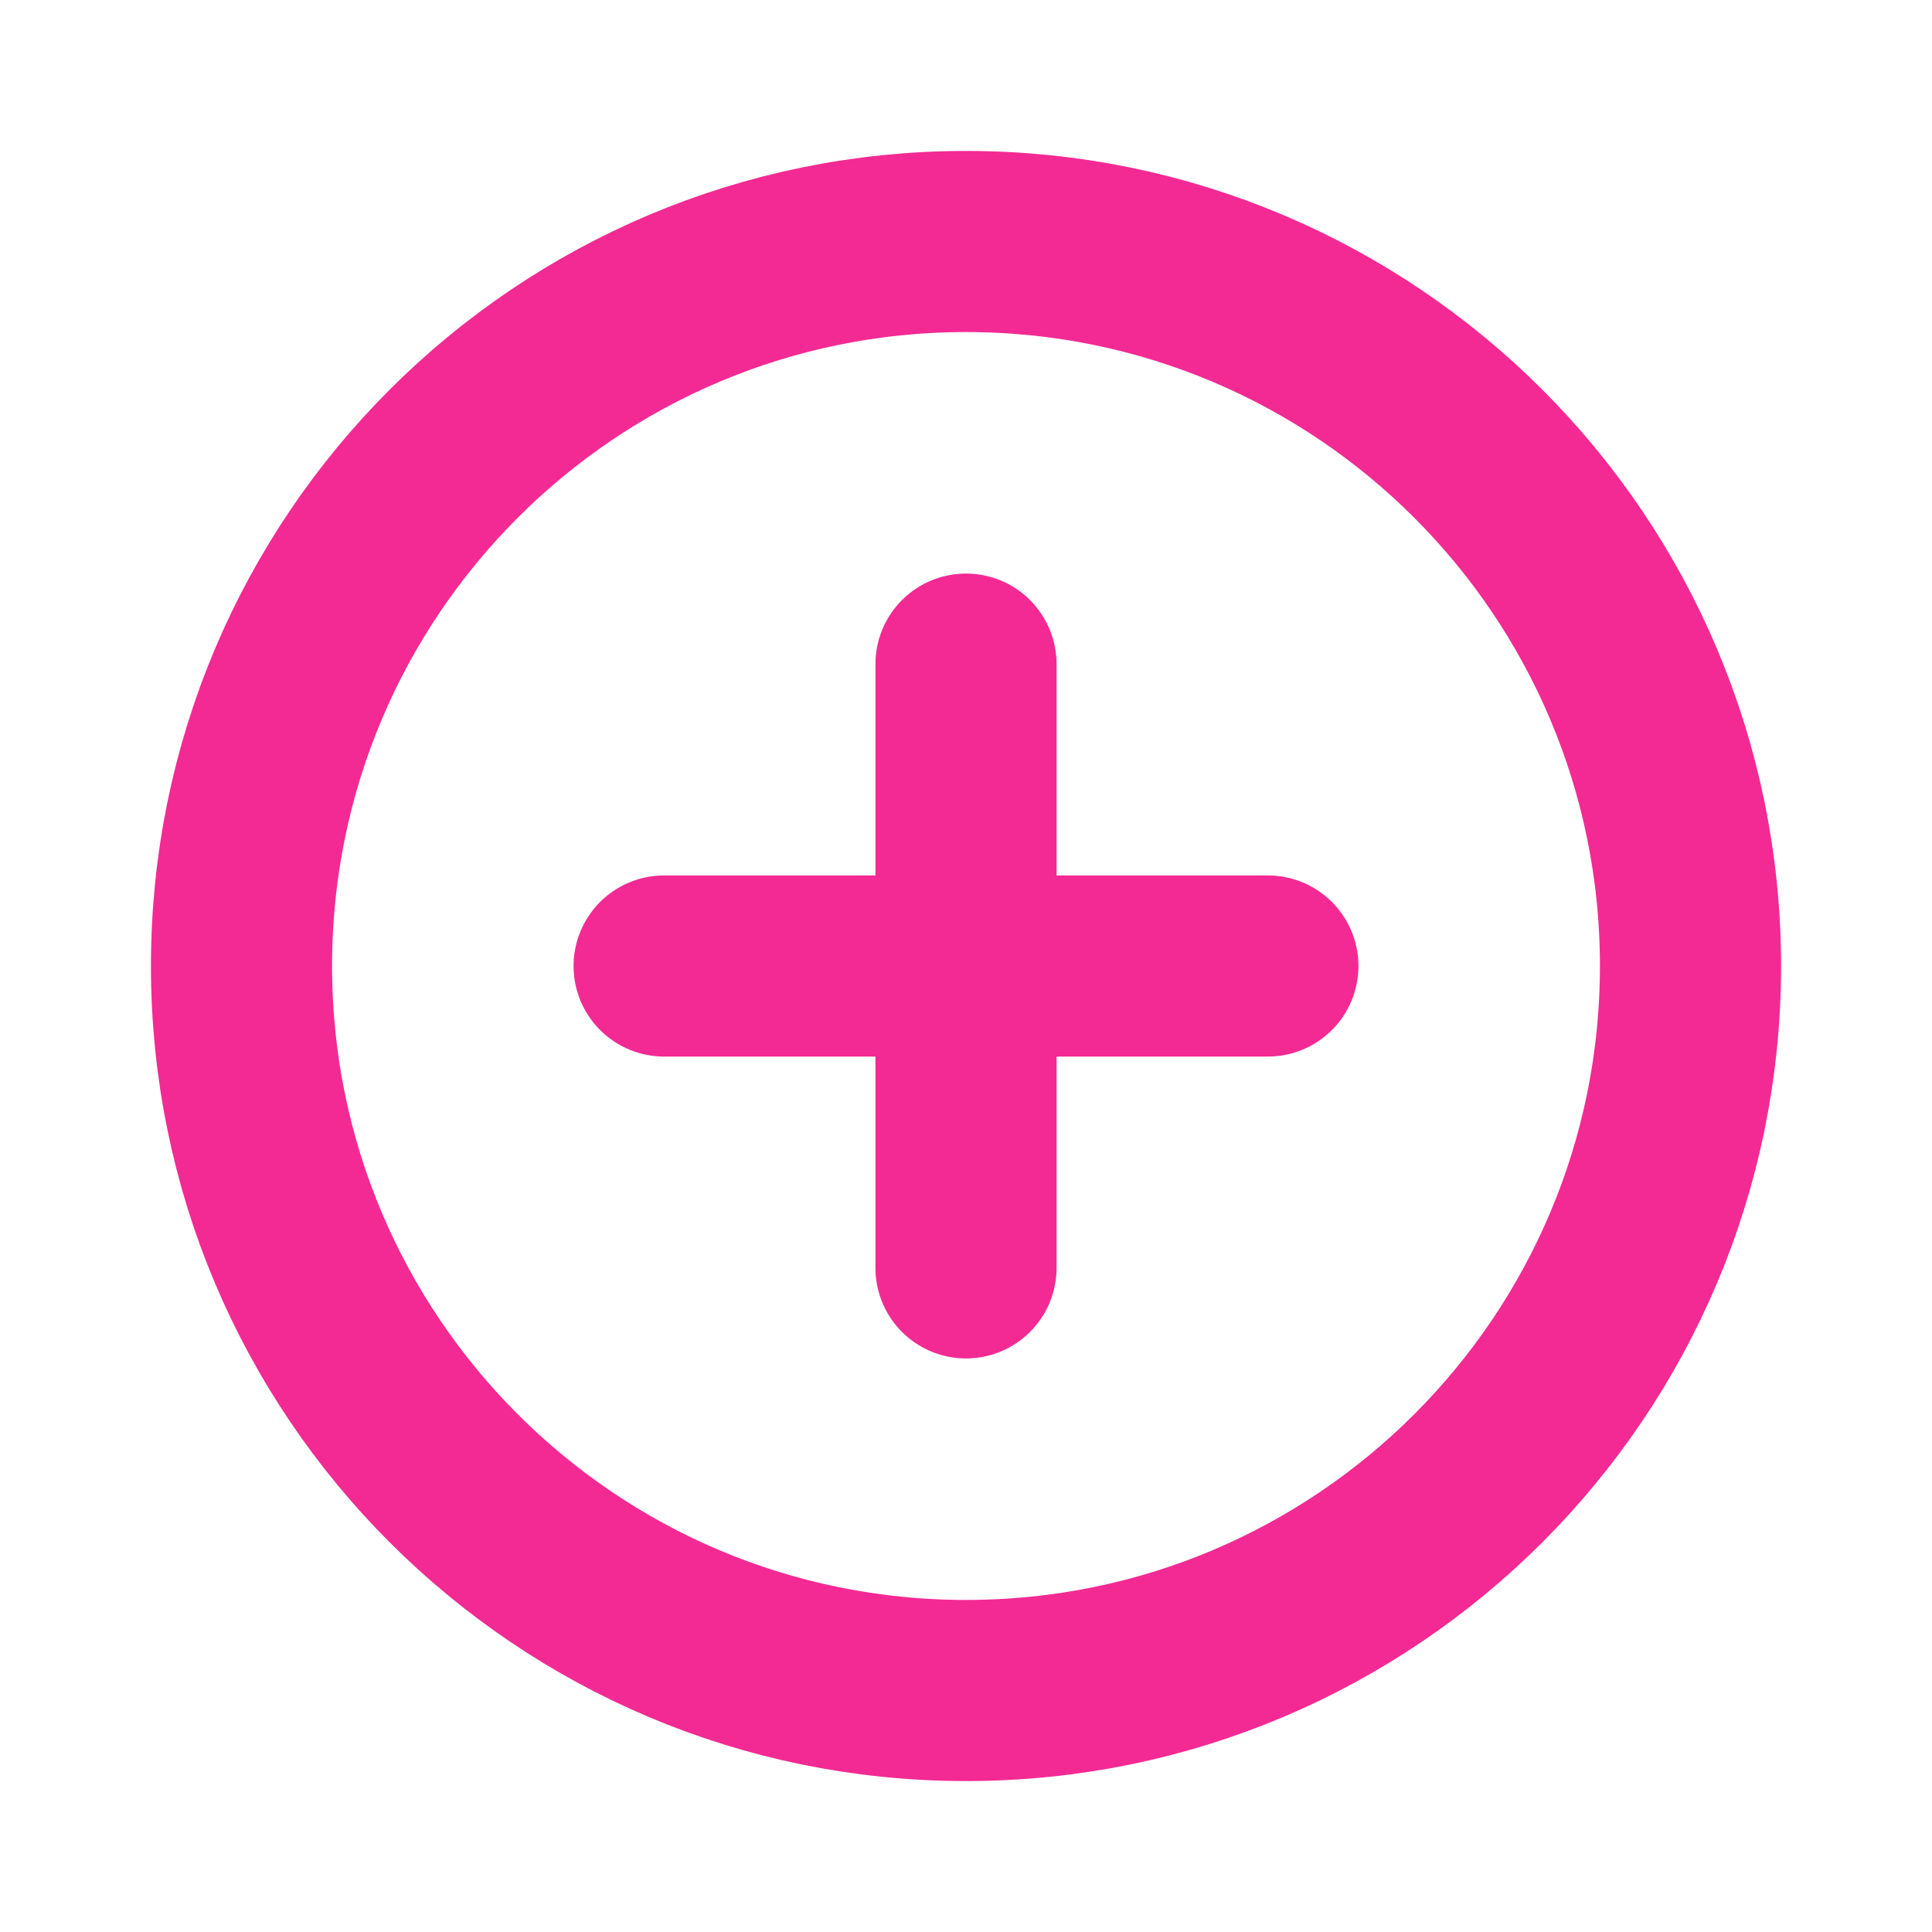
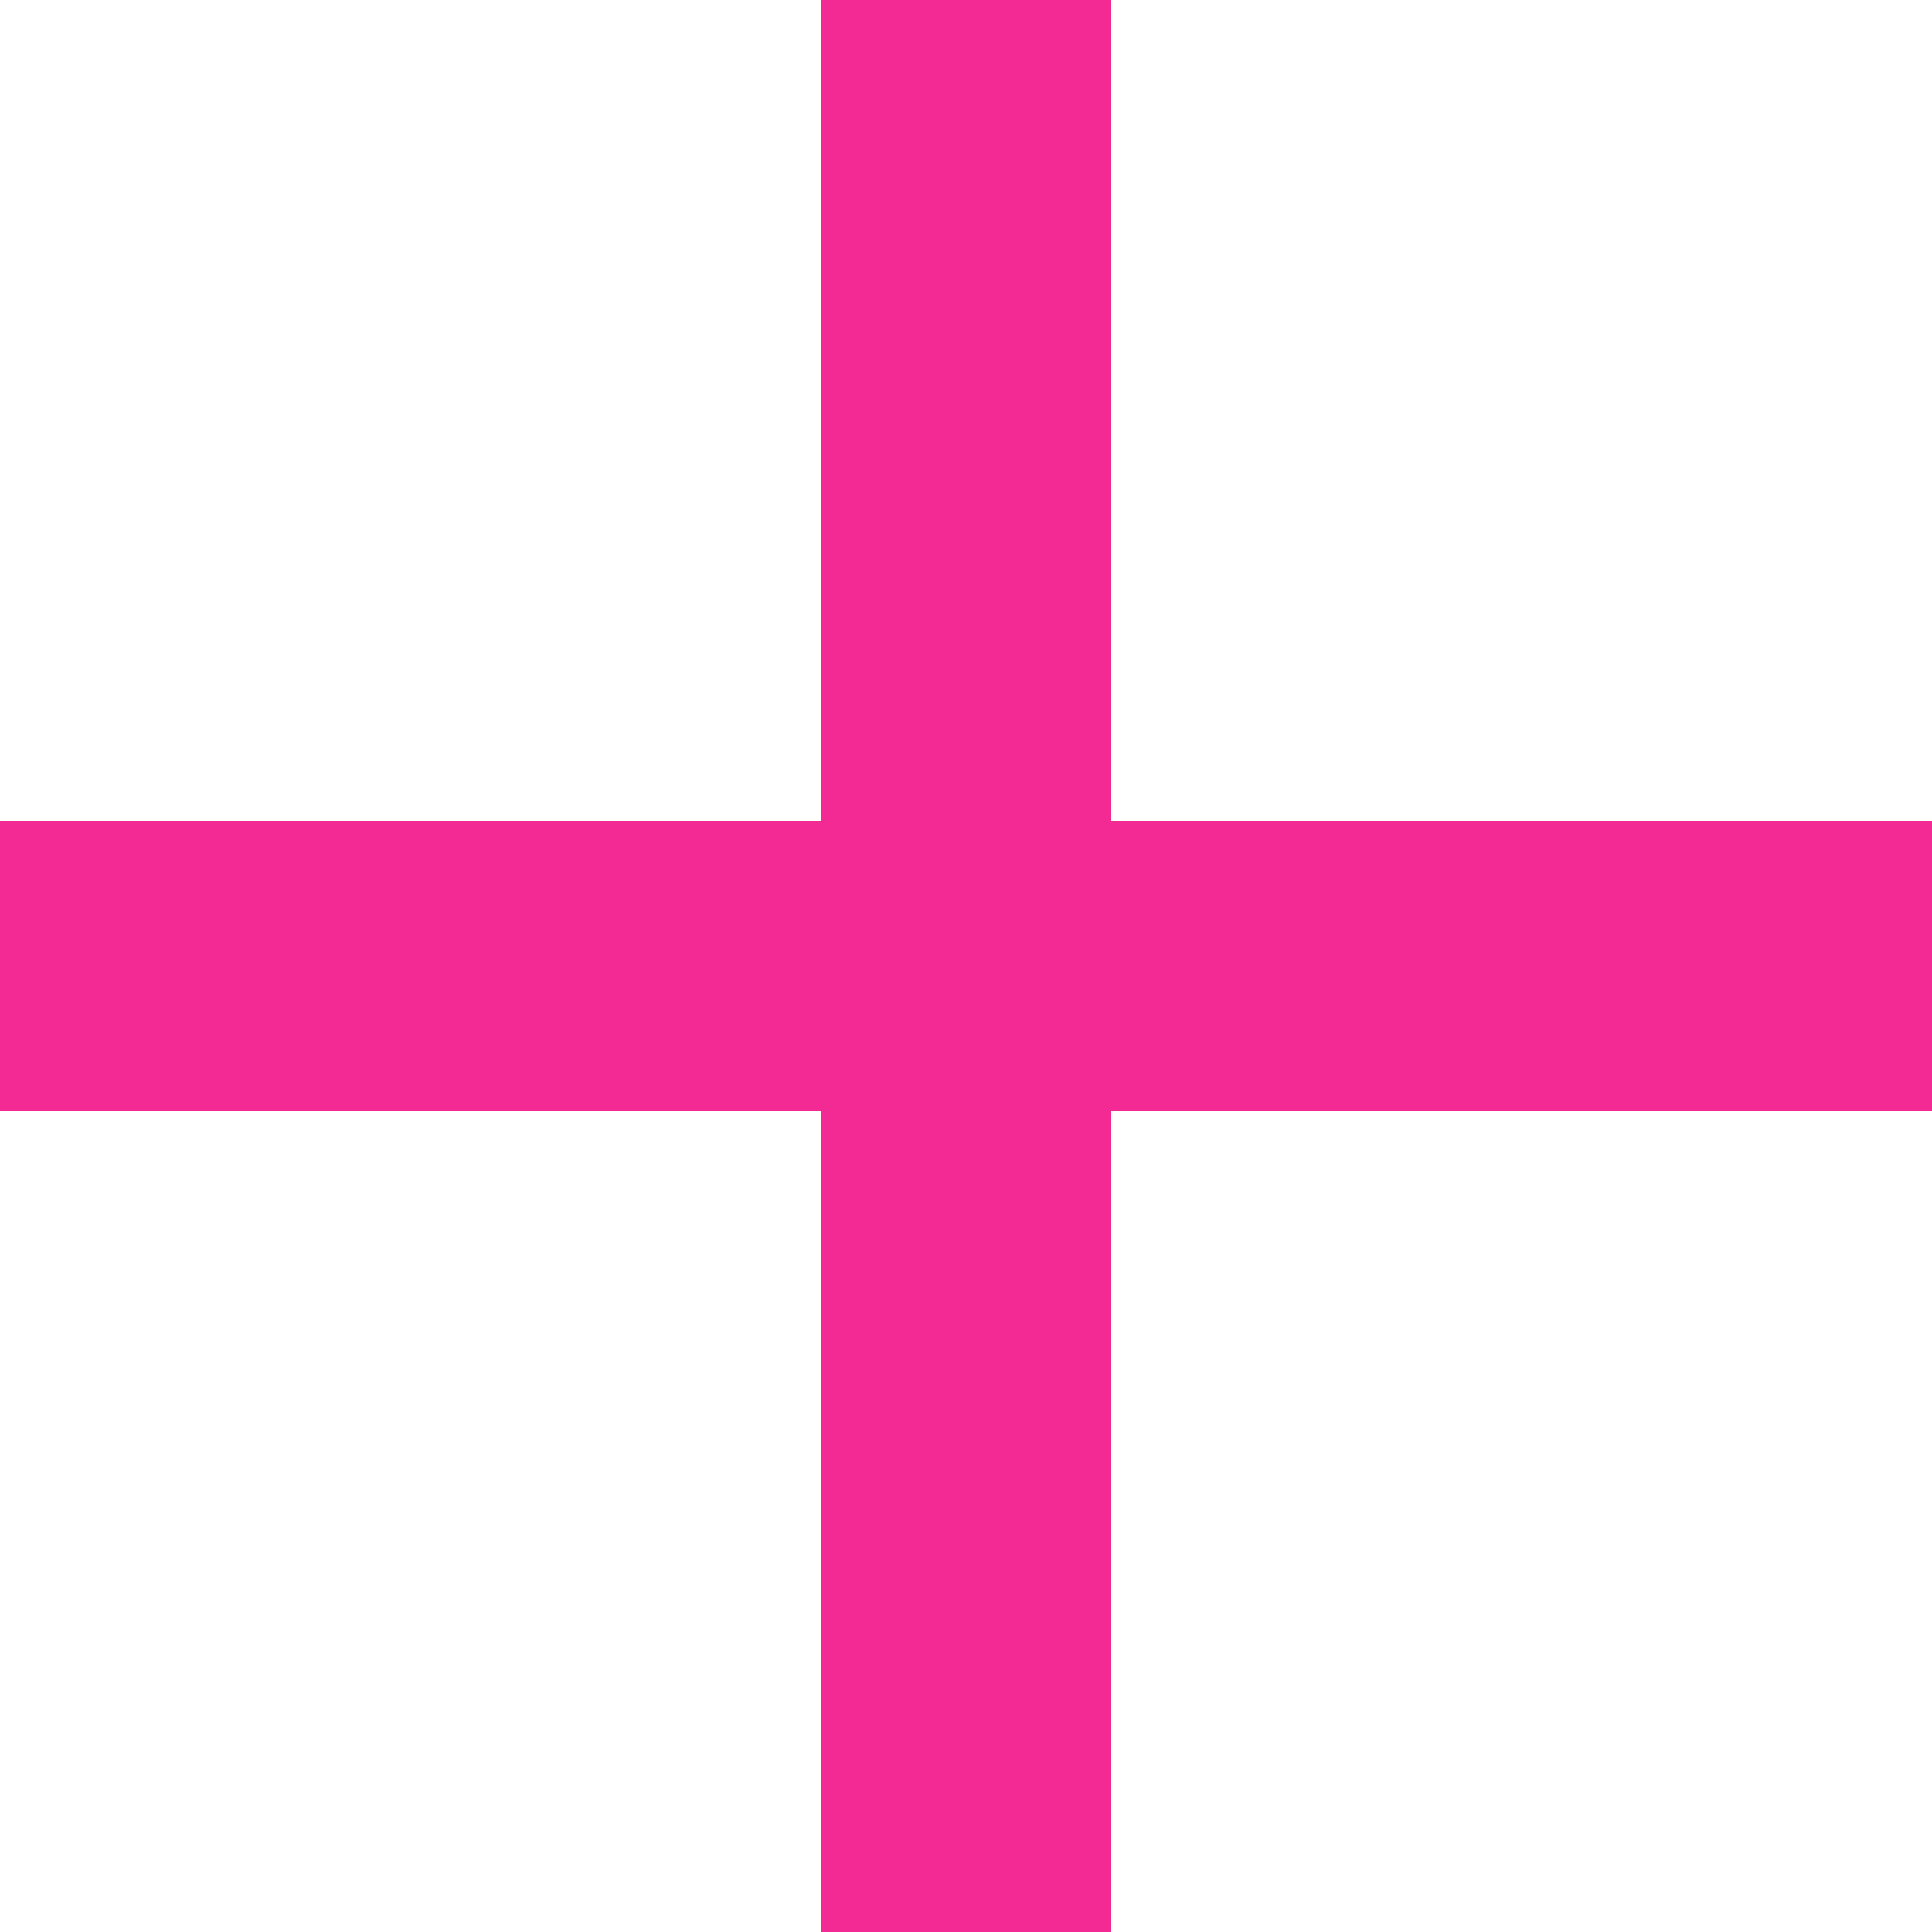
- <svg xmlns="http://www.w3.org/2000/svg" viewBox="0 0 256 256">
-   <rect width="256" height="256" fill="none" />
-   <circle cx="128" cy="128" r="96" fill="none" stroke="#f32a93" stroke-linecap="round" stroke-linejoin="round" stroke-width="24" />
-   <line x1="88" y1="128" x2="168" y2="128" fill="none" stroke="#f32a93" stroke-linecap="round" stroke-linejoin="round" stroke-width="24" />
-   <line x1="128" y1="88" x2="128" y2="168" fill="none" stroke="#f32a93" stroke-linecap="round" stroke-linejoin="round" stroke-width="24" />
+ <svg xmlns="http://www.w3.org/2000/svg" height="120" version="1.1" viewBox="0 0 120 120" width="120" xml:space="preserve">
+   <line fill="none" stroke="#f32a93" stroke-width="18" x1="0" x2="120" y1="60" y2="60" />
+   <line fill="none" stroke="#f32a93" stroke-width="18" x1="60" x2="60" y1="0" y2="120" />
</svg>
